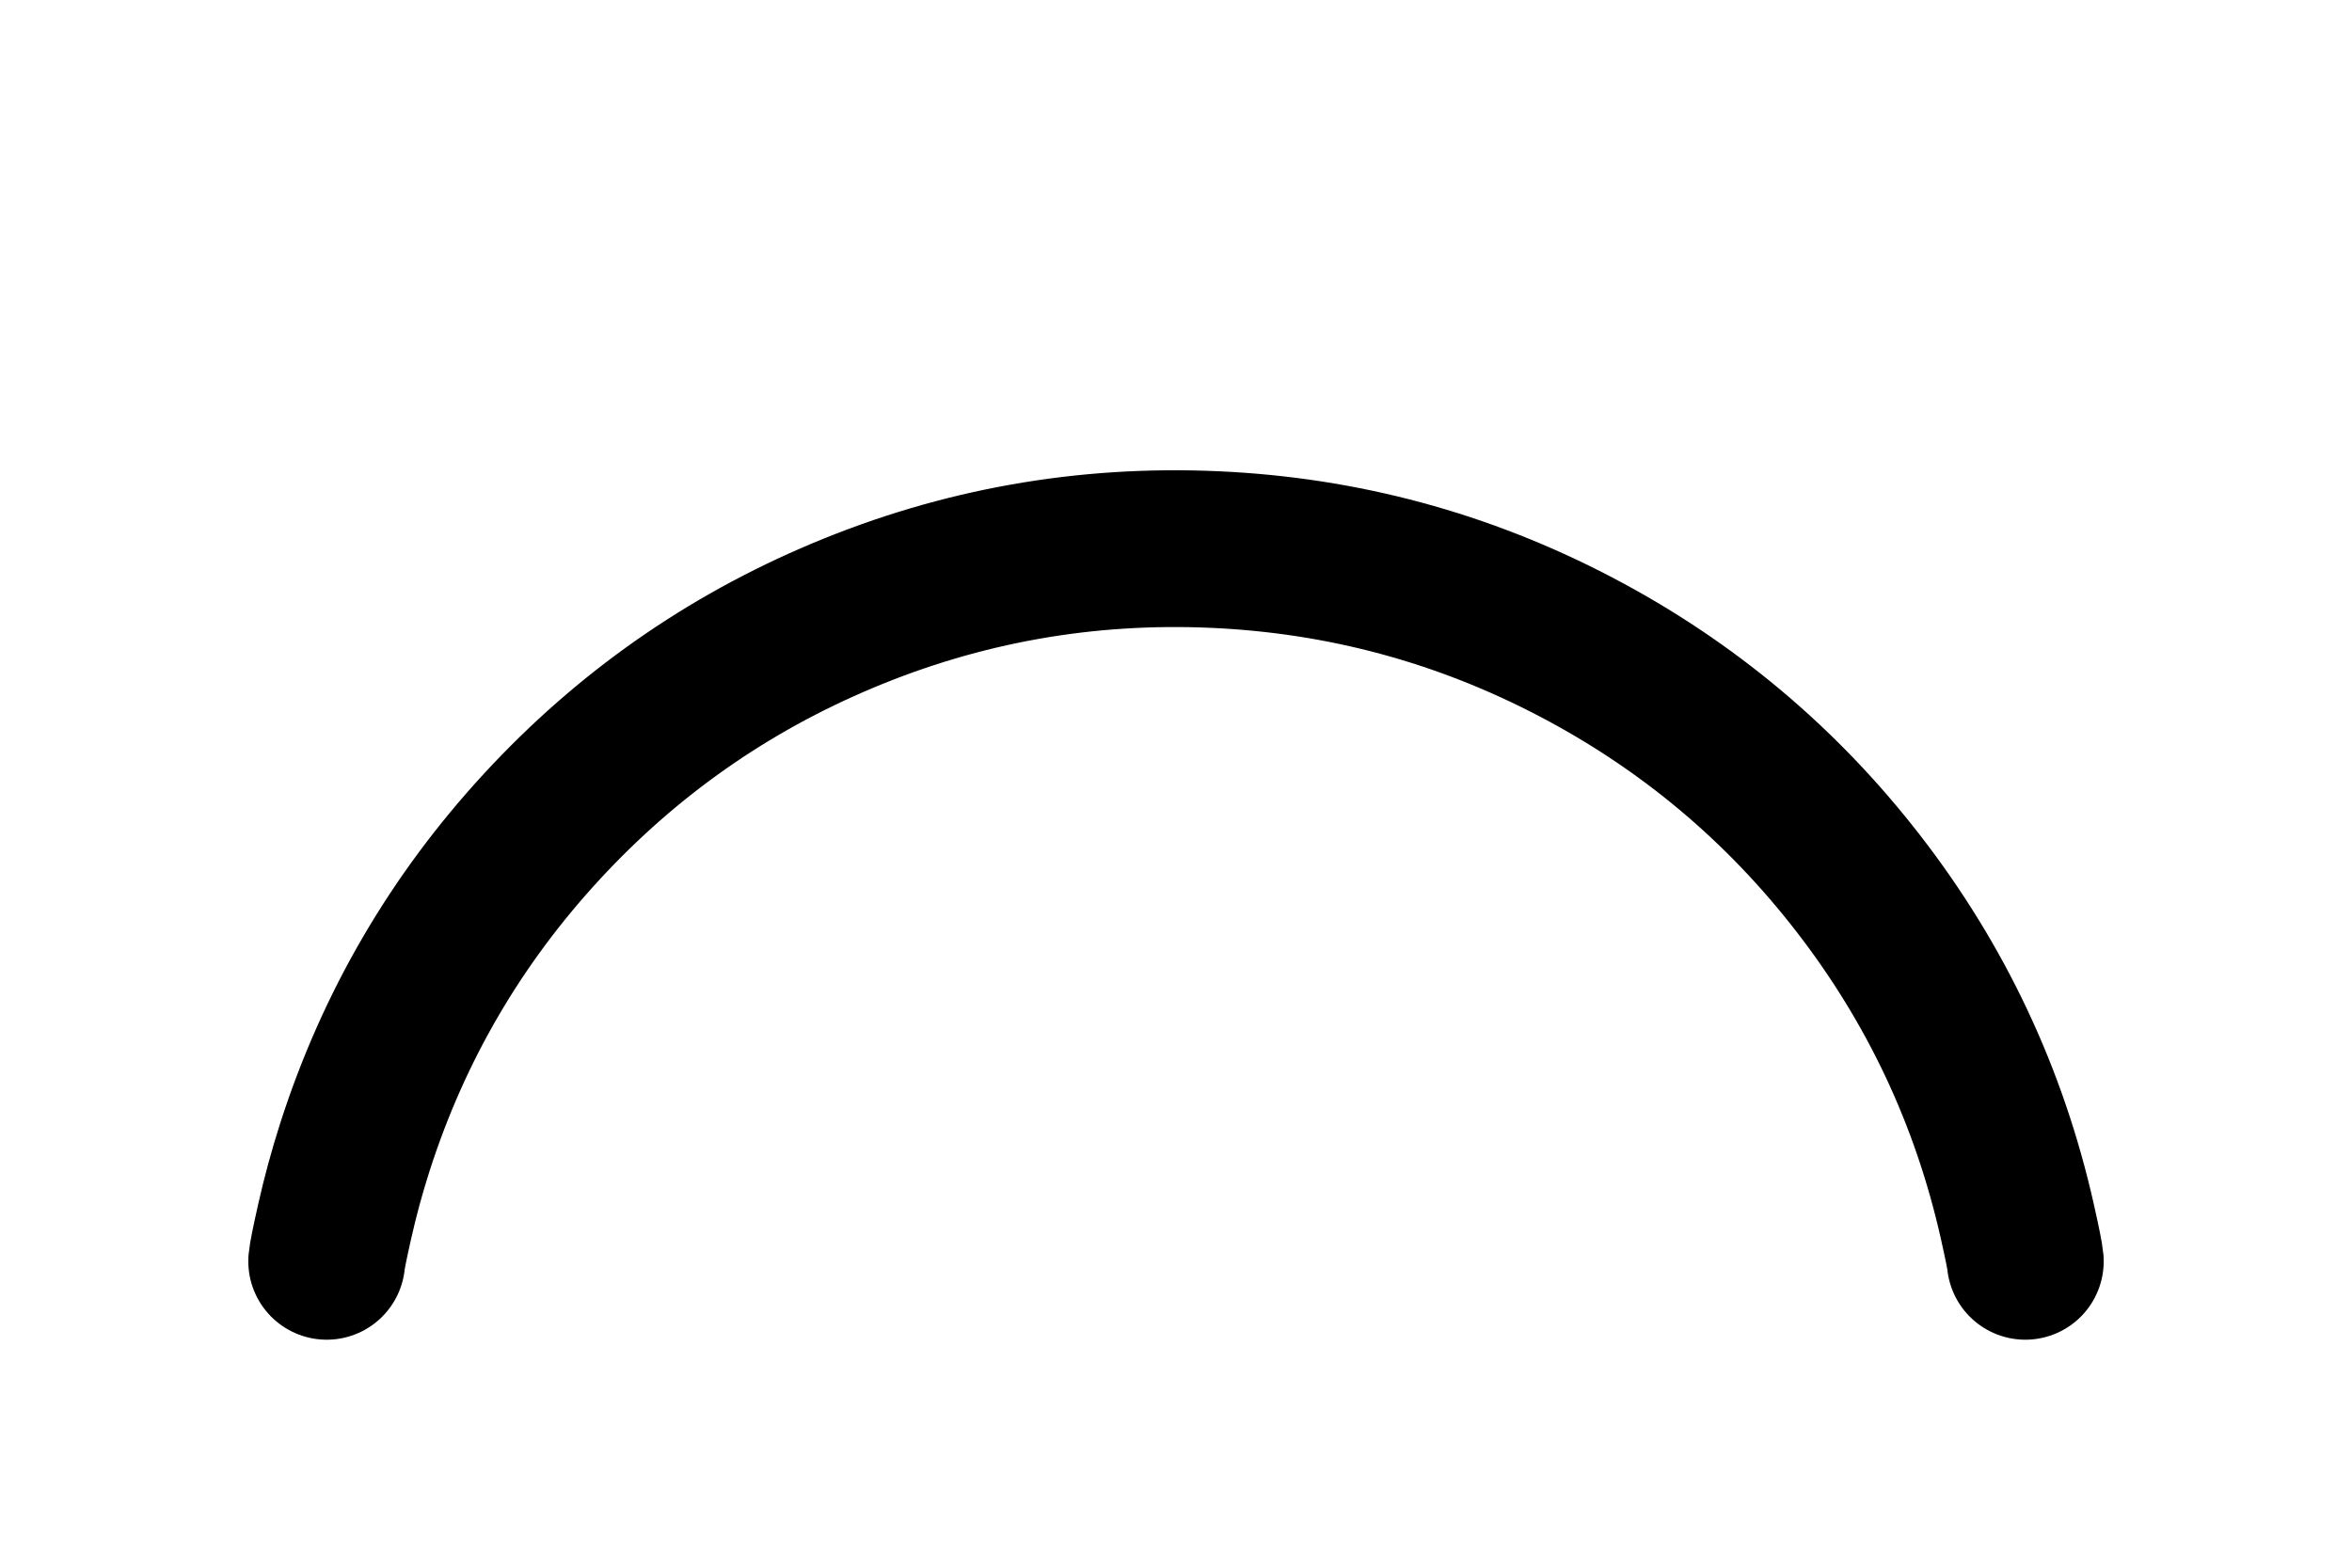
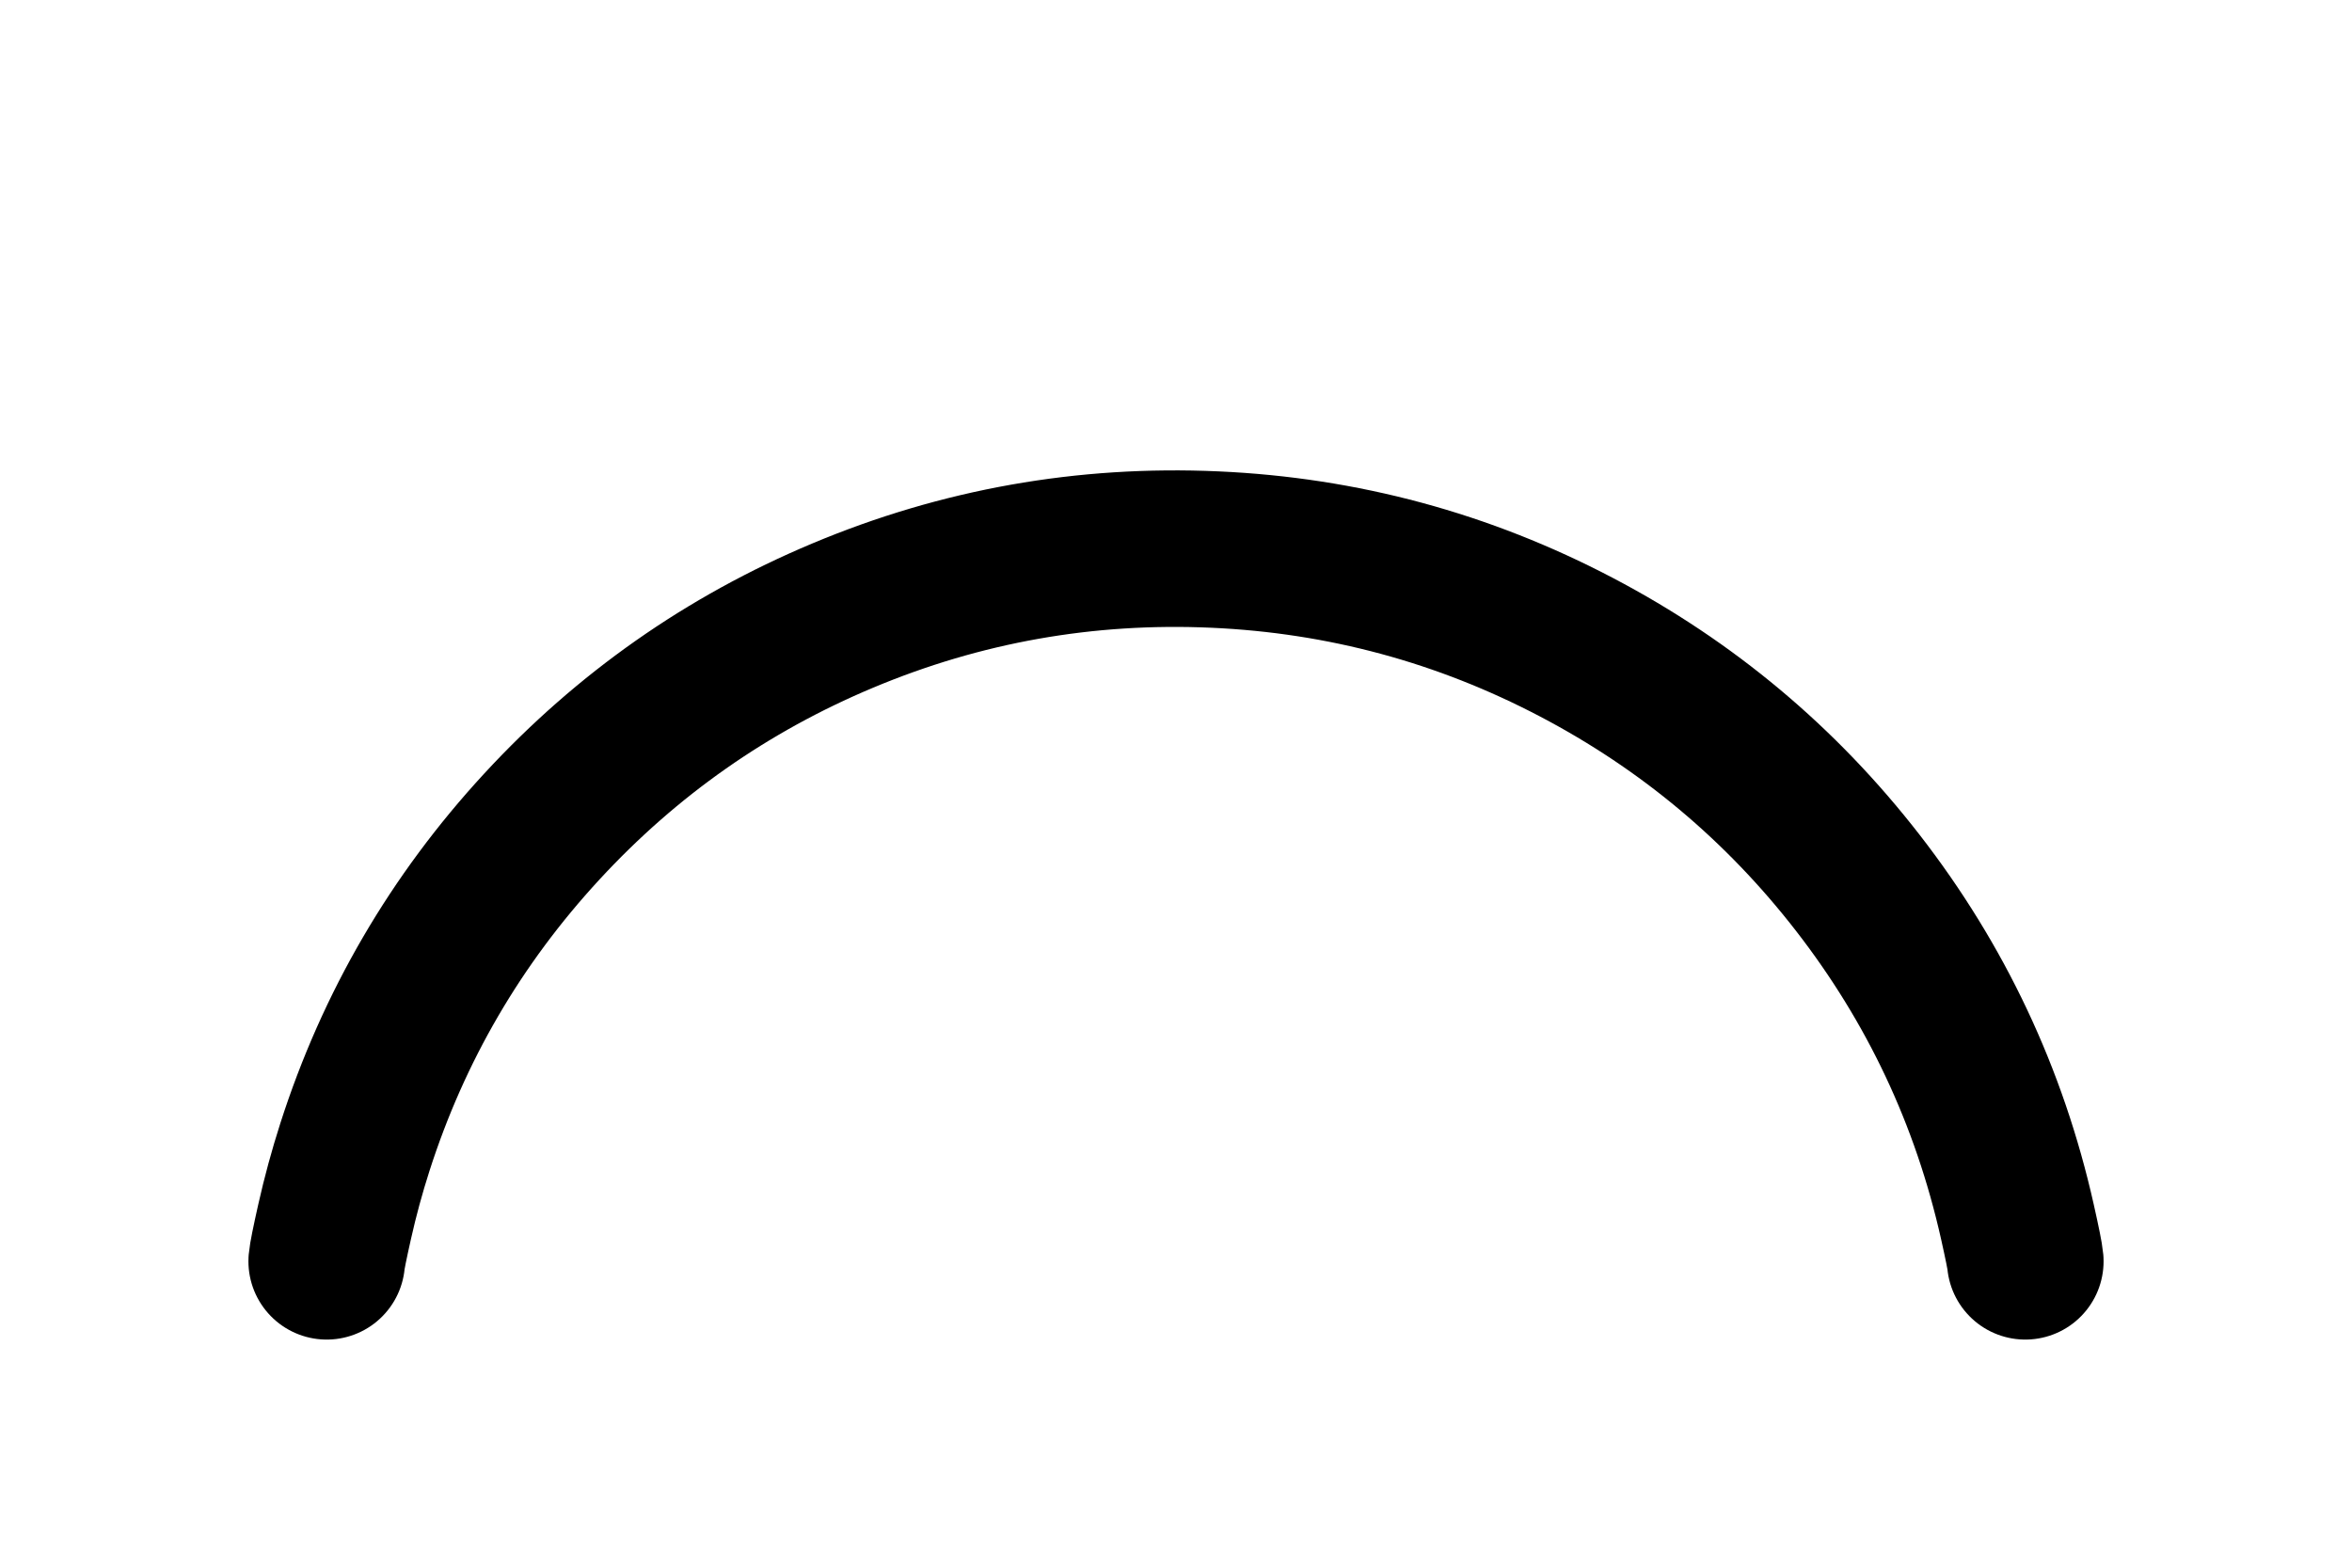
<svg xmlns="http://www.w3.org/2000/svg" viewBox="0 0 300 200">
-   <path d="M41.671 160.914L41.672 160.896Q41.747 160.016 42.683 155.849Q43.762 151.042 45.261 146.363Q52.659 123.273 69.138 105.421Q85.401 87.803 107.466 78.542Q130.198 69.002 154.971 70.111Q179.441 71.207 201.095 82.578Q222.287 93.706 236.958 112.62Q251.946 131.941 257.314 155.833Q258.253 160.012 258.328 160.896L258.329 160.914" fill="none" stroke="#000" stroke-width="20.001" stroke-linecap="round" stroke-linejoin="round" />
+   <path d="M41.671 160.914L41.672 160.896Q41.747 160.016 42.683 155.849Q43.762 151.042 45.261 146.363Q52.659 123.273 69.138 105.421Q85.401 87.803 107.466 78.542Q130.198 69.002 154.971 70.111Q179.441 71.207 201.095 82.578Q222.287 93.706 236.958 112.62Q251.946 131.941 257.314 155.833Q258.253 160.012 258.328 160.896L258.329 160.914" fill="none" stroke="#000" stroke-width="19.97" stroke-linecap="round" stroke-linejoin="round" />
</svg>
